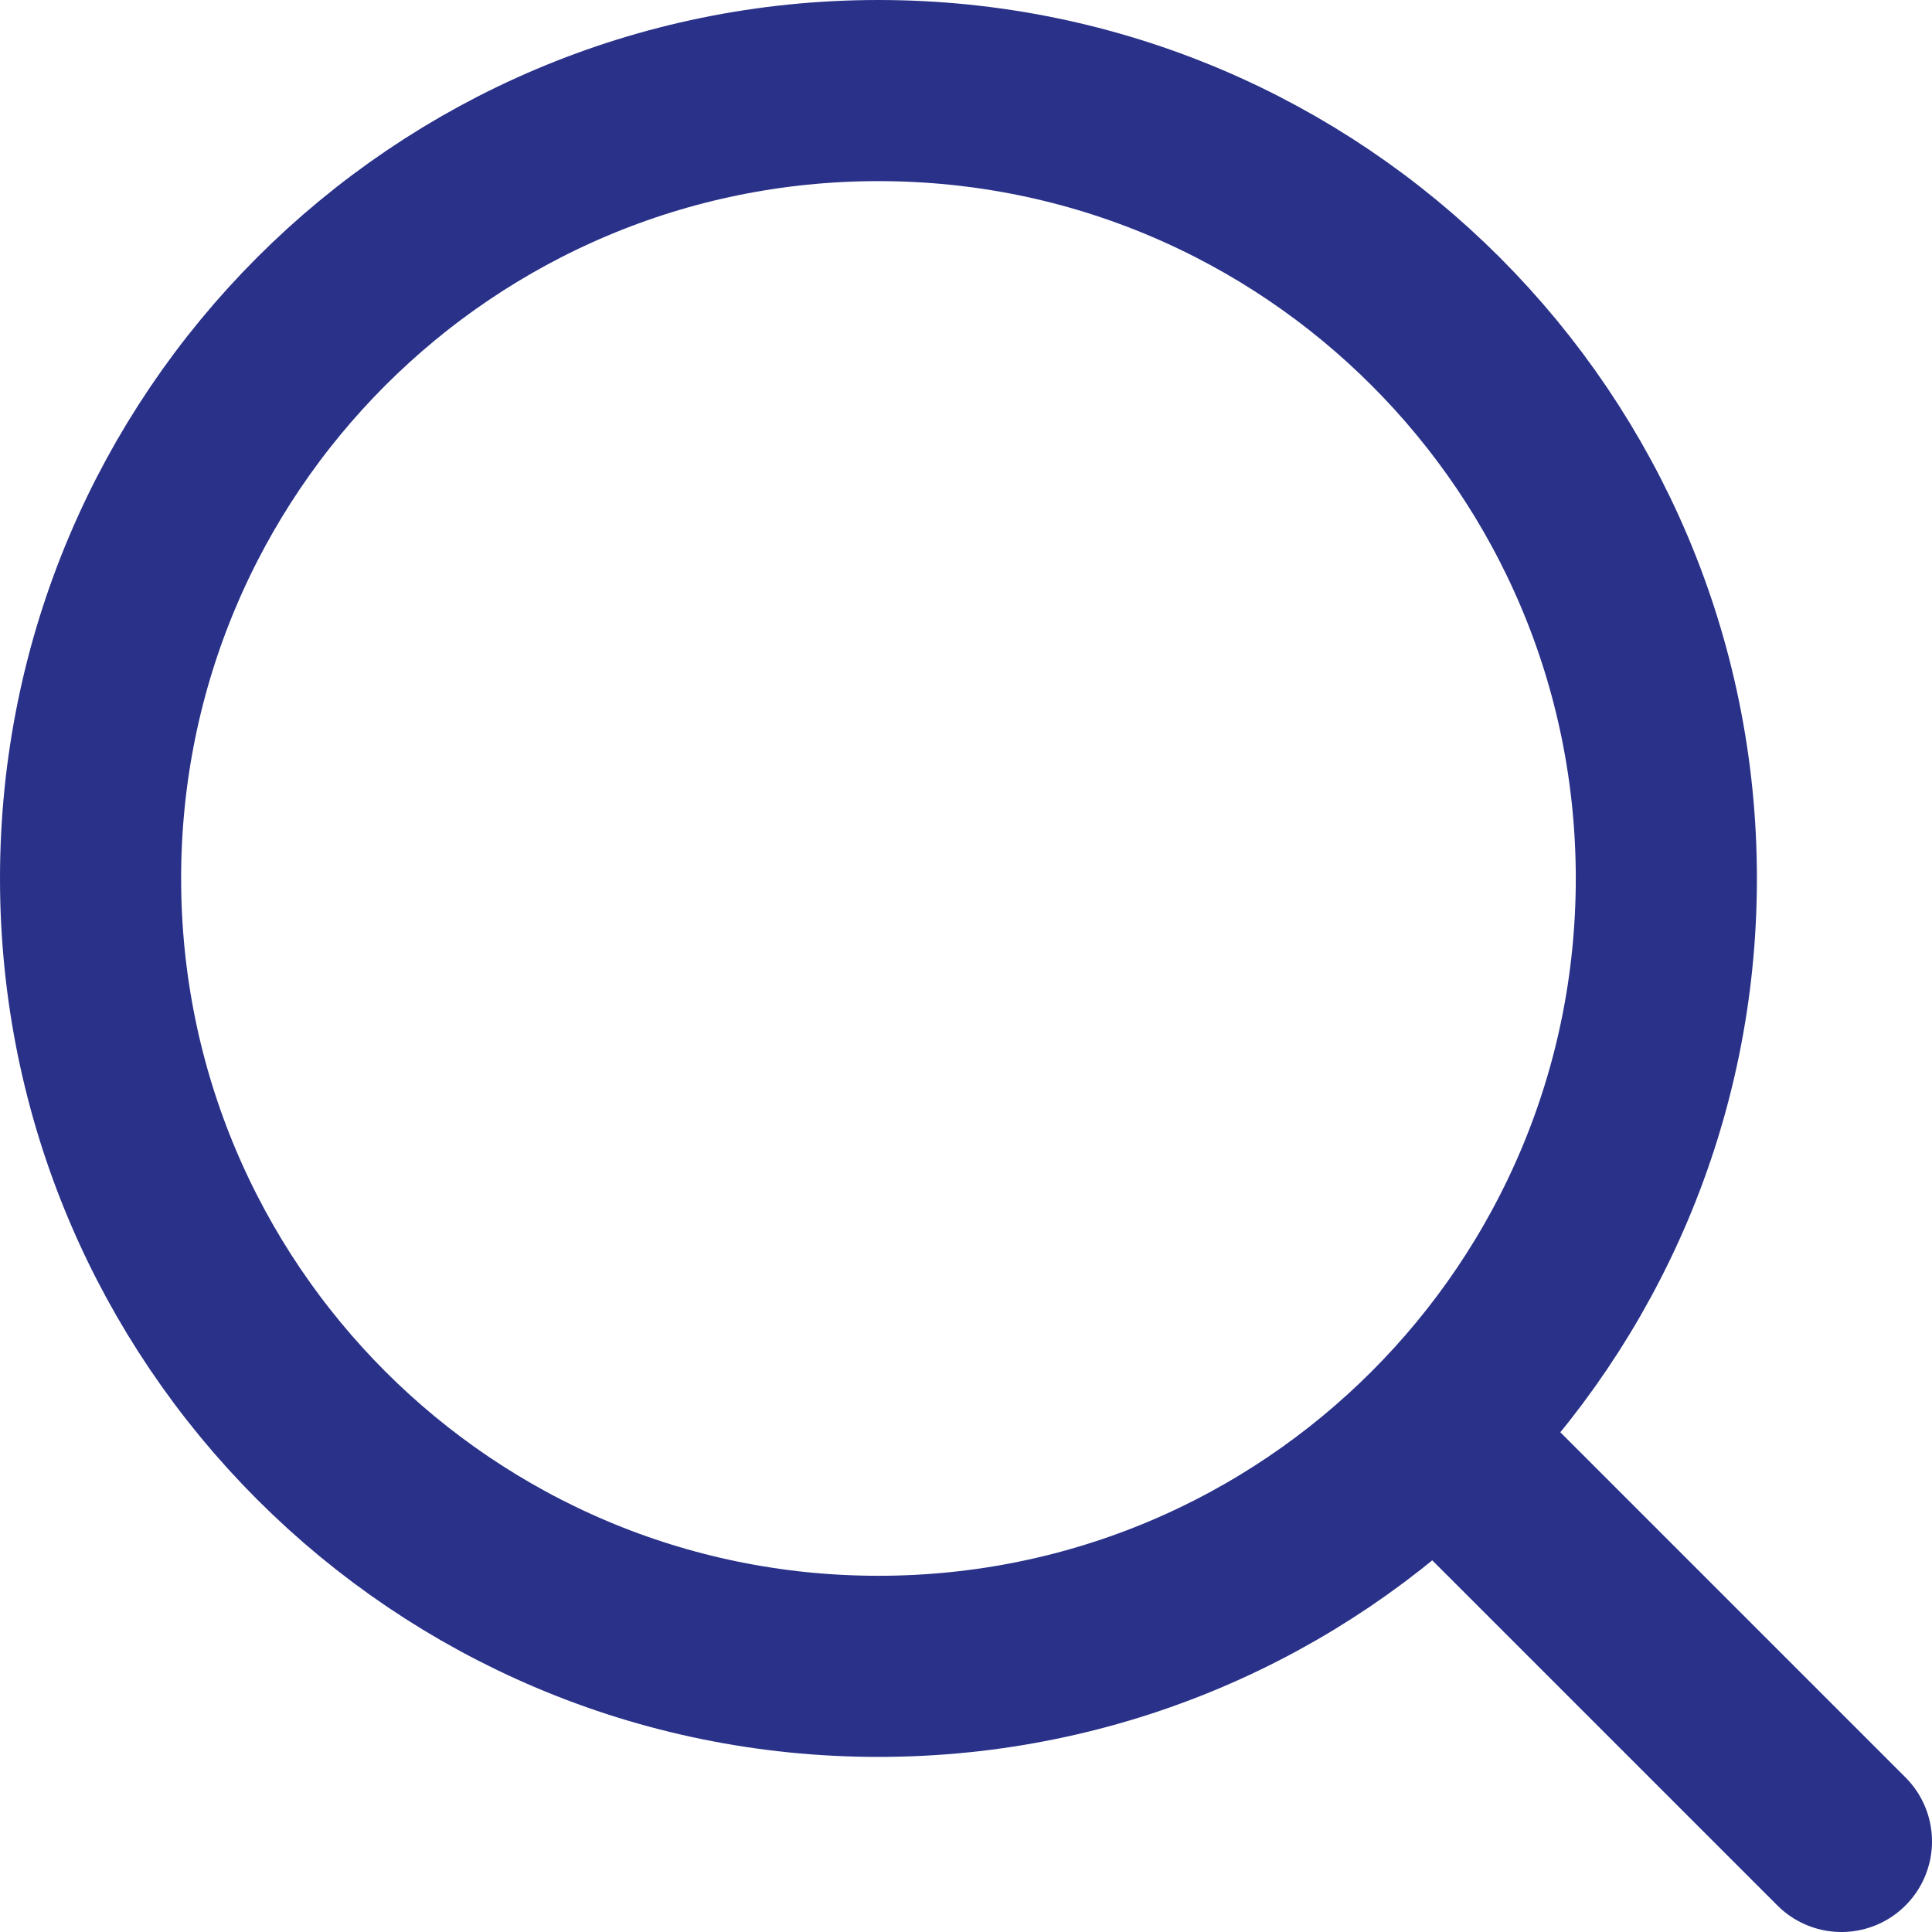
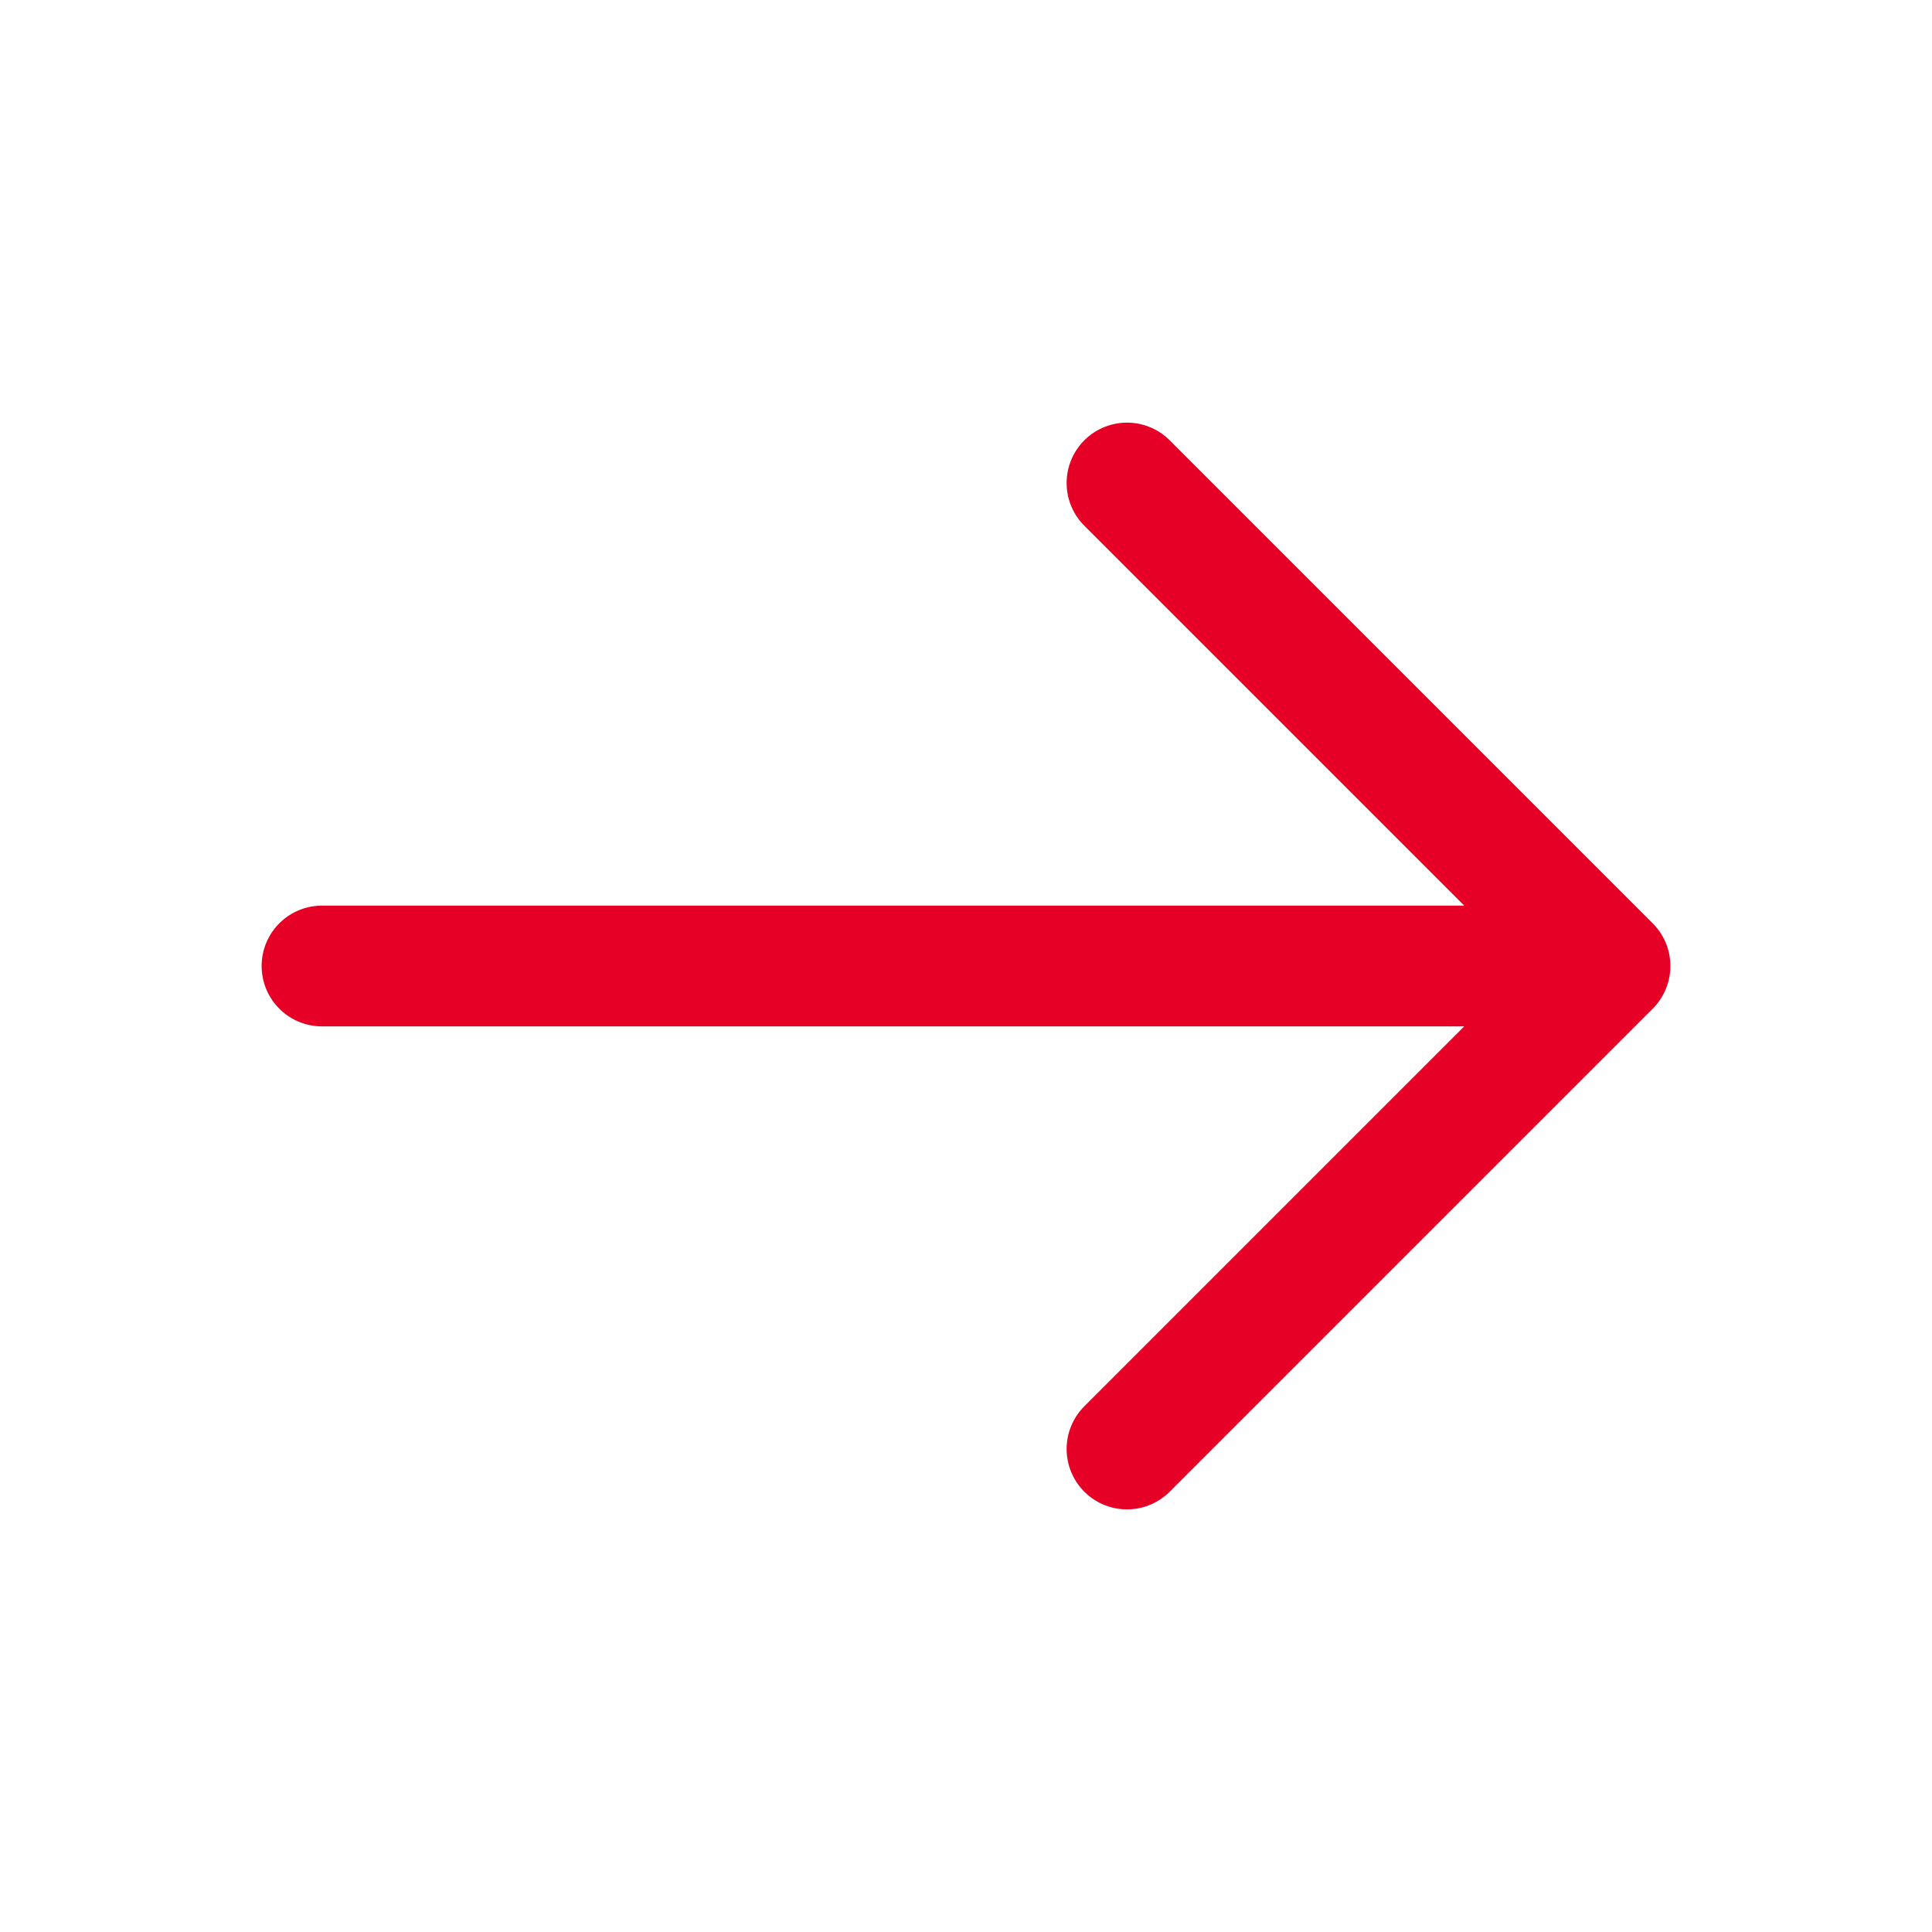
- <svg xmlns="http://www.w3.org/2000/svg" preserveAspectRatio="none" overflow="visible" style="display: block;" width="24" height="24" viewBox="0 0 24 24" fill="none">
-   <g id="Search">
-     <path id="Vector" d="M17.981 17.981L22.875 22.875M20.7 10.912C20.7 5.507 16.318 1.125 10.912 1.125C5.507 1.125 1.125 5.507 1.125 10.912C1.125 16.318 5.507 20.7 10.912 20.7C16.318 20.7 20.7 16.318 20.7 10.912Z" stroke-width="2.25" stroke-linecap="round" stroke-linejoin="round" stroke="#293189" />
-   </g>
+ <svg xmlns="http://www.w3.org/2000/svg" width="24" height="24" viewBox="0 0 24 24" fill="none">
+   <path d="M4 12H20M20 12L14 6M20 12L14 18" stroke="#e60025" stroke-width="1.5" stroke-linecap="round" stroke-linejoin="round" />
</svg>
